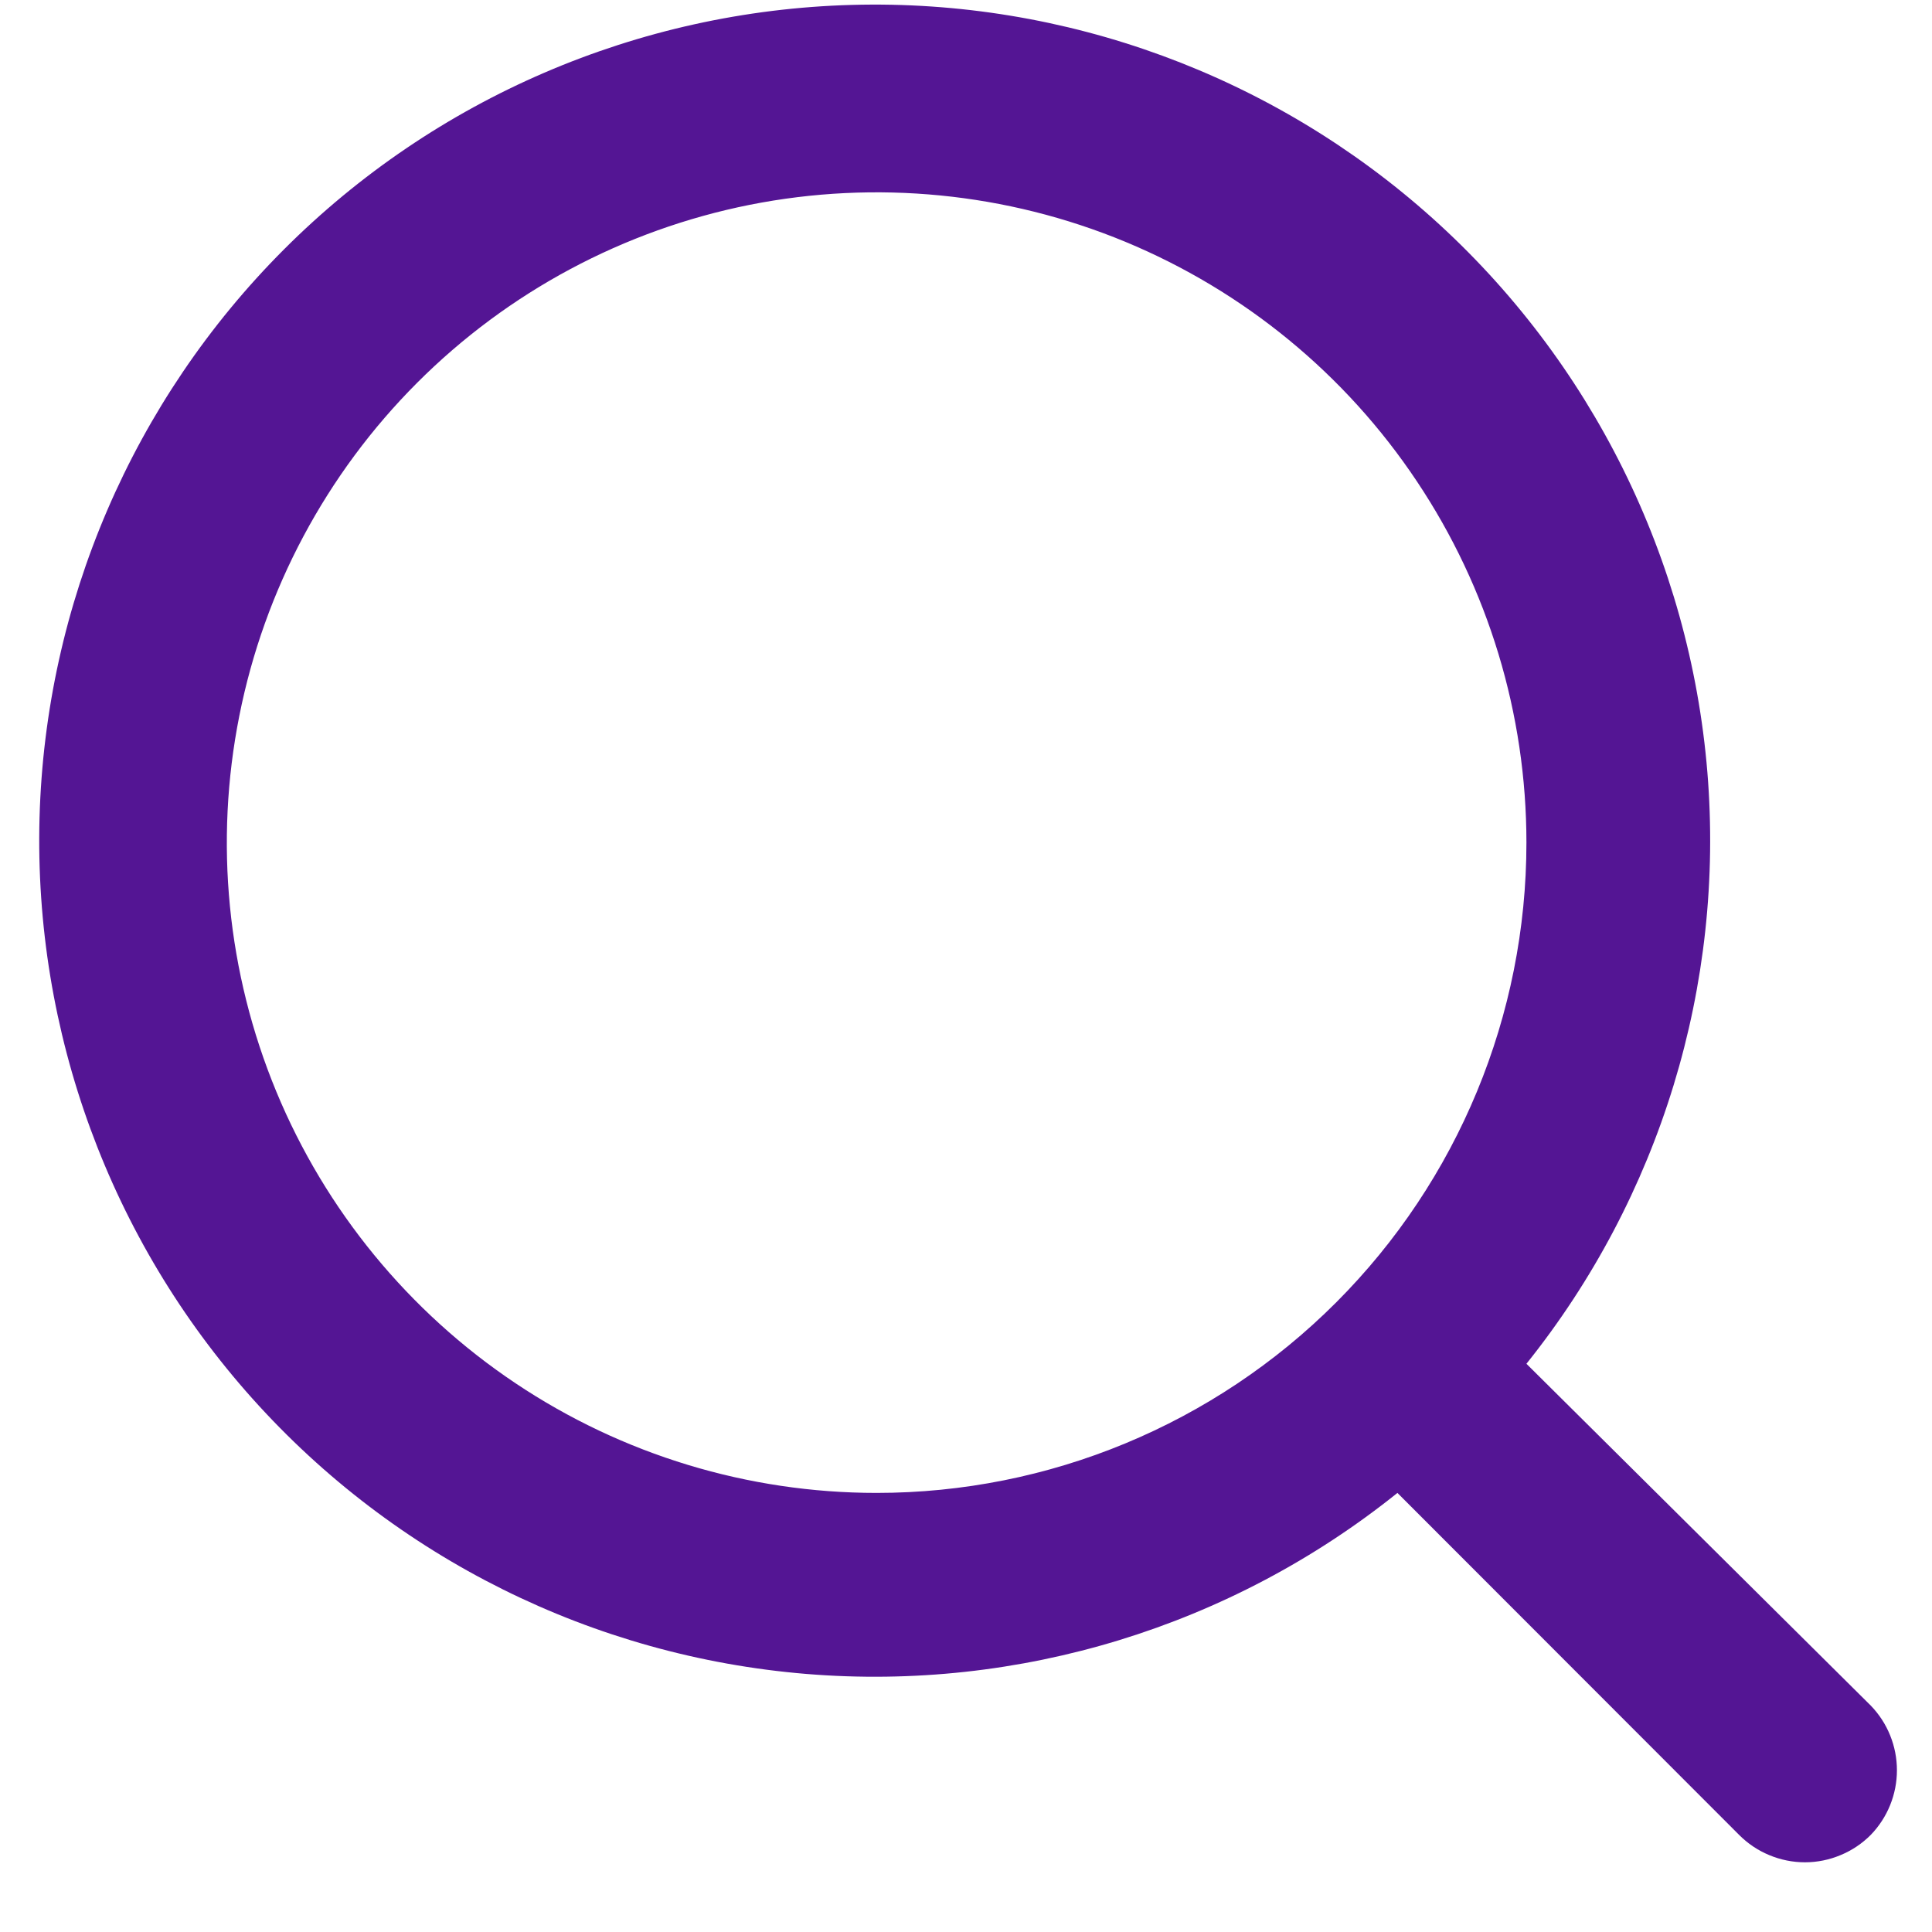
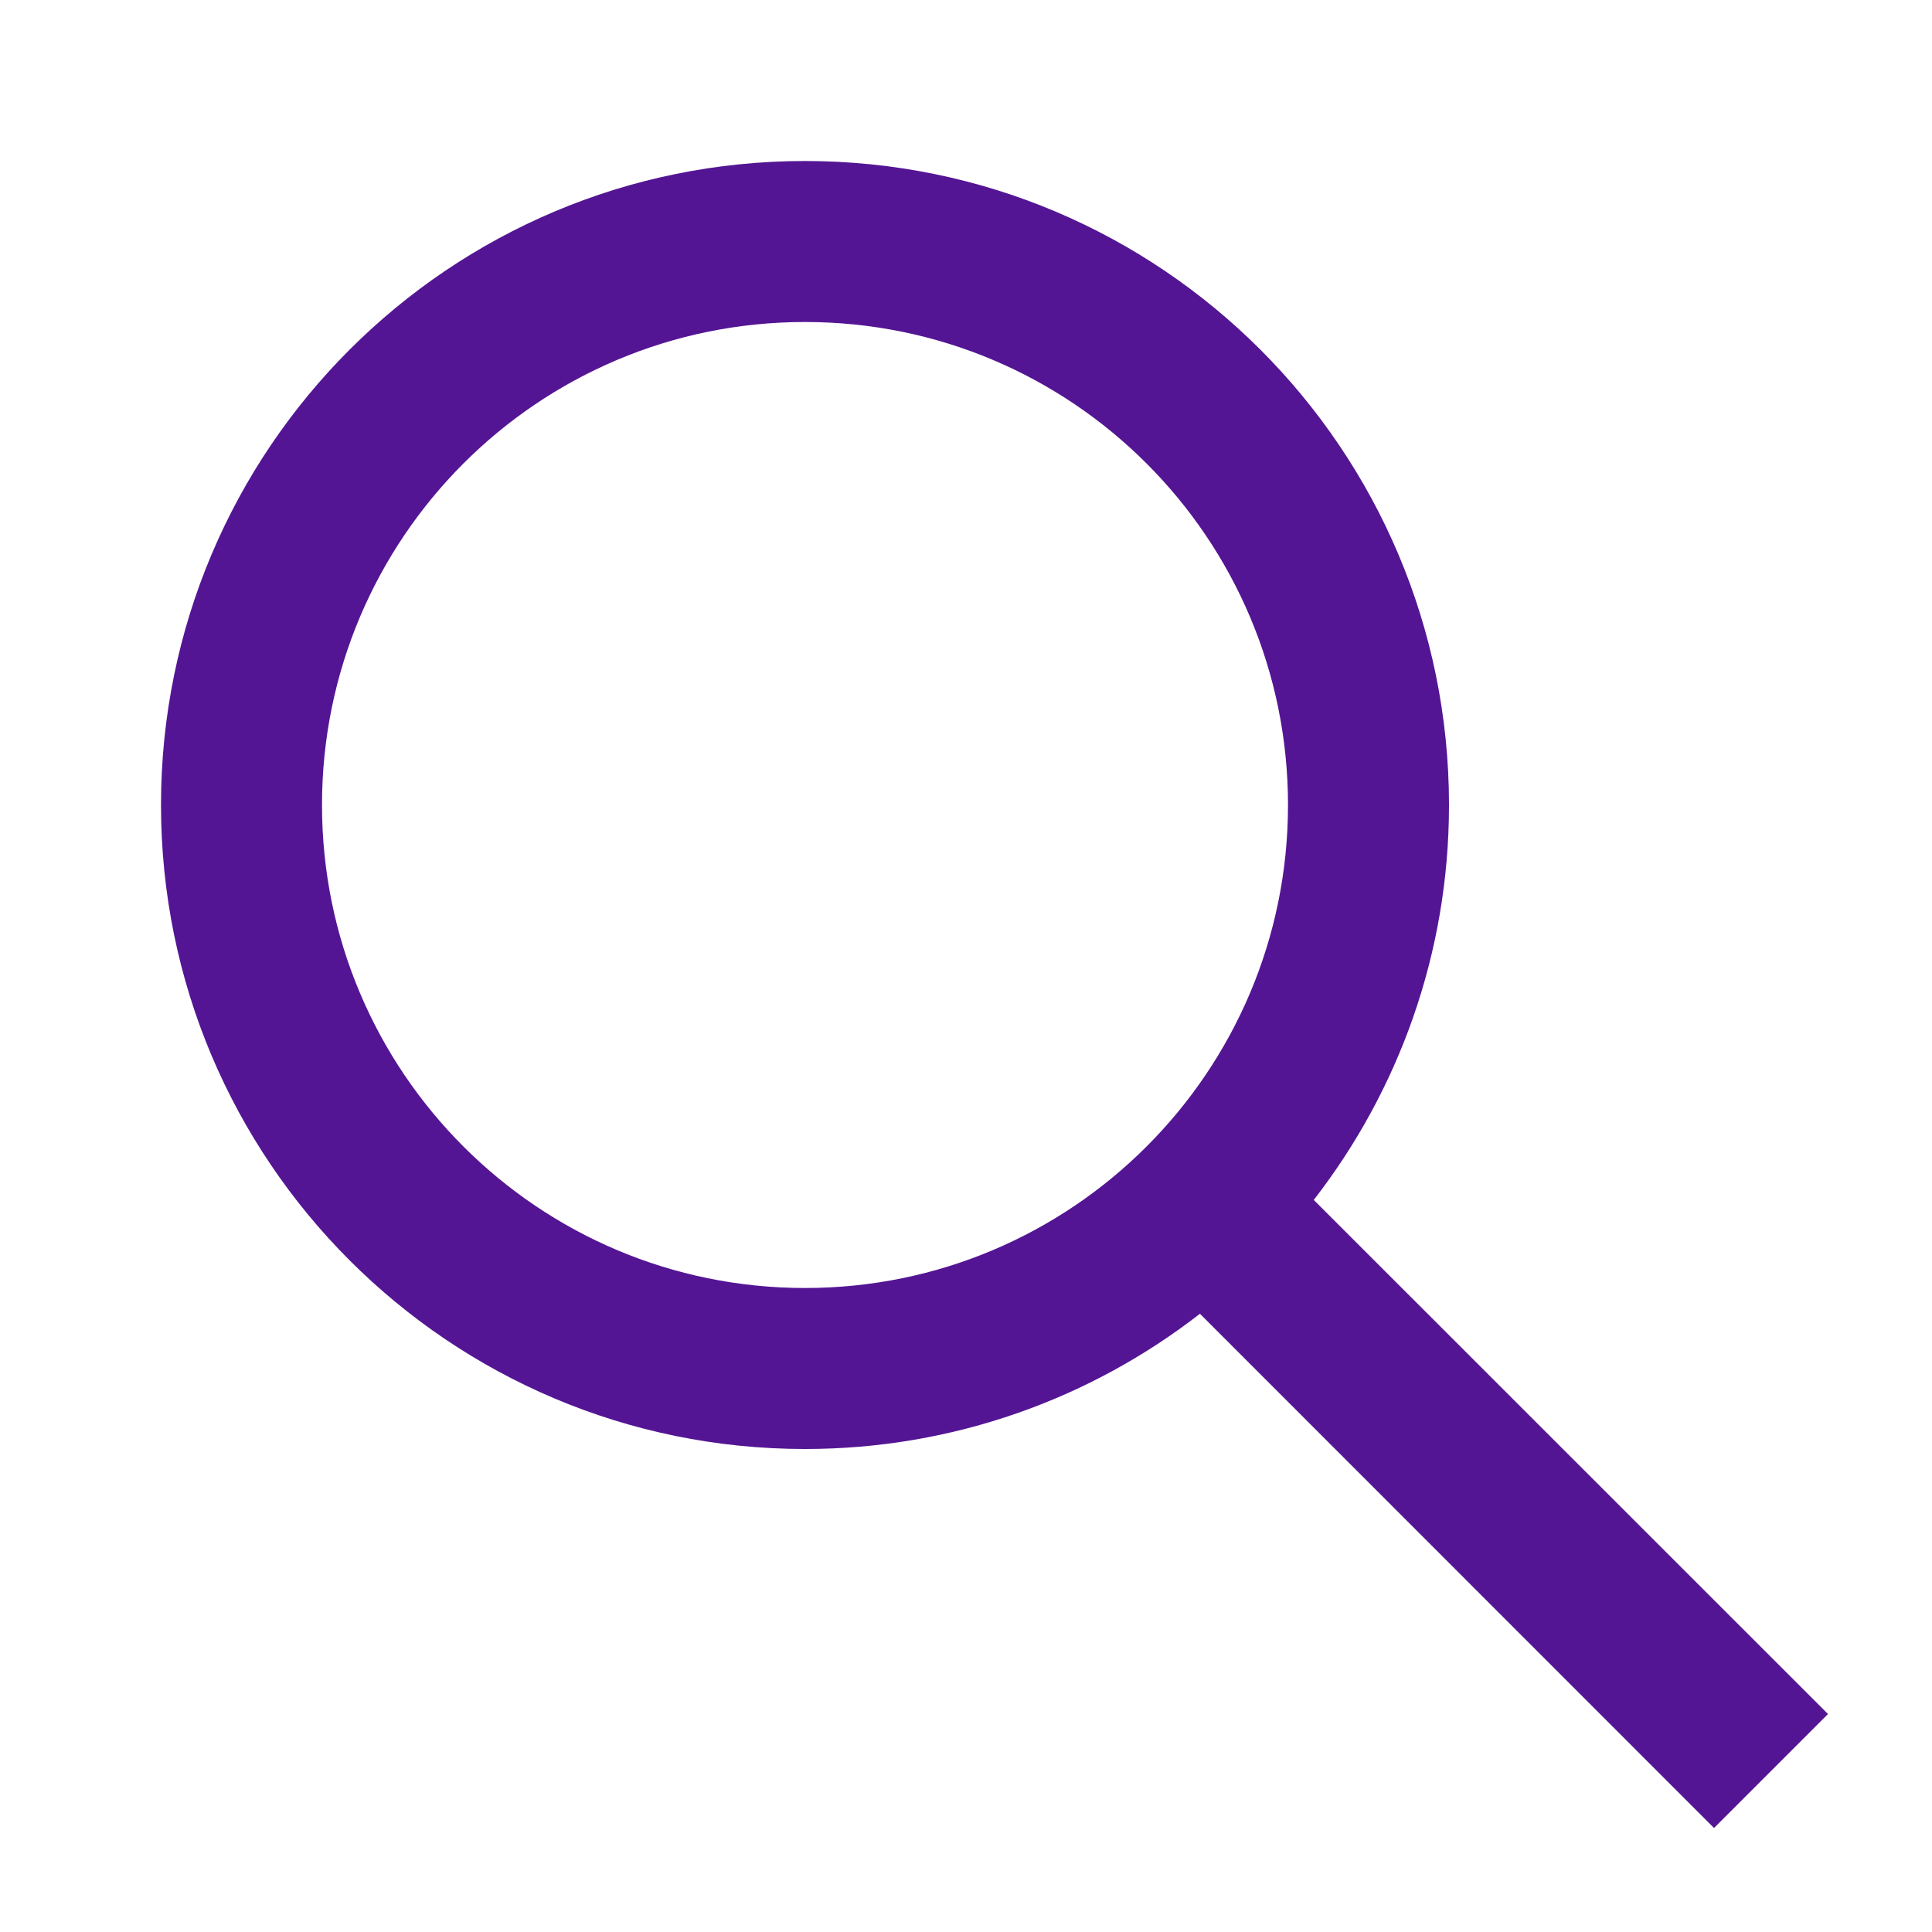
- <svg xmlns="http://www.w3.org/2000/svg" width="26" height="26" viewBox="0 0 26 26" fill="none">
-   <path d="M25.177 22.954L20.542 18.353C22.341 16.108 23.212 13.259 22.977 10.391C22.741 7.523 21.416 4.854 19.275 2.934C17.133 1.014 14.338 -0.013 11.464 0.066C8.589 0.145 5.854 1.322 3.821 3.357C1.788 5.392 0.611 8.129 0.532 11.006C0.454 13.882 1.479 16.68 3.398 18.823C5.317 20.966 7.984 22.291 10.85 22.527C13.715 22.763 16.563 21.891 18.806 20.091L23.403 24.692C23.519 24.809 23.657 24.902 23.809 24.965C23.962 25.029 24.125 25.062 24.29 25.062C24.455 25.062 24.618 25.029 24.77 24.965C24.923 24.902 25.061 24.809 25.177 24.692C25.402 24.459 25.528 24.147 25.528 23.823C25.528 23.499 25.402 23.187 25.177 22.954V22.954ZM11.797 20.091C10.068 20.091 8.377 19.578 6.939 18.616C5.501 17.654 4.38 16.288 3.718 14.689C3.056 13.089 2.883 11.33 3.221 9.632C3.558 7.935 4.391 6.375 5.614 5.151C6.837 3.927 8.395 3.094 10.091 2.756C11.788 2.419 13.546 2.592 15.144 3.254C16.742 3.917 18.108 5.038 19.068 6.478C20.029 7.917 20.542 9.609 20.542 11.34C20.542 13.661 19.621 15.887 17.981 17.528C16.341 19.169 14.117 20.091 11.797 20.091V20.091Z" fill="#541594" />
+ <svg xmlns="http://www.w3.org/2000/svg" width="12" height="12" viewBox="0 0 12 12" fill="none">
+   <path fill-rule="evenodd" clip-rule="evenodd" d="M7.453 8.16C6.776 8.686 5.924 9 5 9C2.791 9 1 7.209 1 5C1 2.791 2.791 1 5 1C7.209 1 9 2.791 9 5C9 5.924 8.686 6.775 8.16 7.453L11.354 10.646L10.646 11.354L7.453 8.16ZM8 5C8 6.657 6.657 8 5 8C3.343 8 2 6.657 2 5C2 3.343 3.343 2 5 2C6.657 2 8 3.343 8 5Z" fill="#541594" />
</svg>
